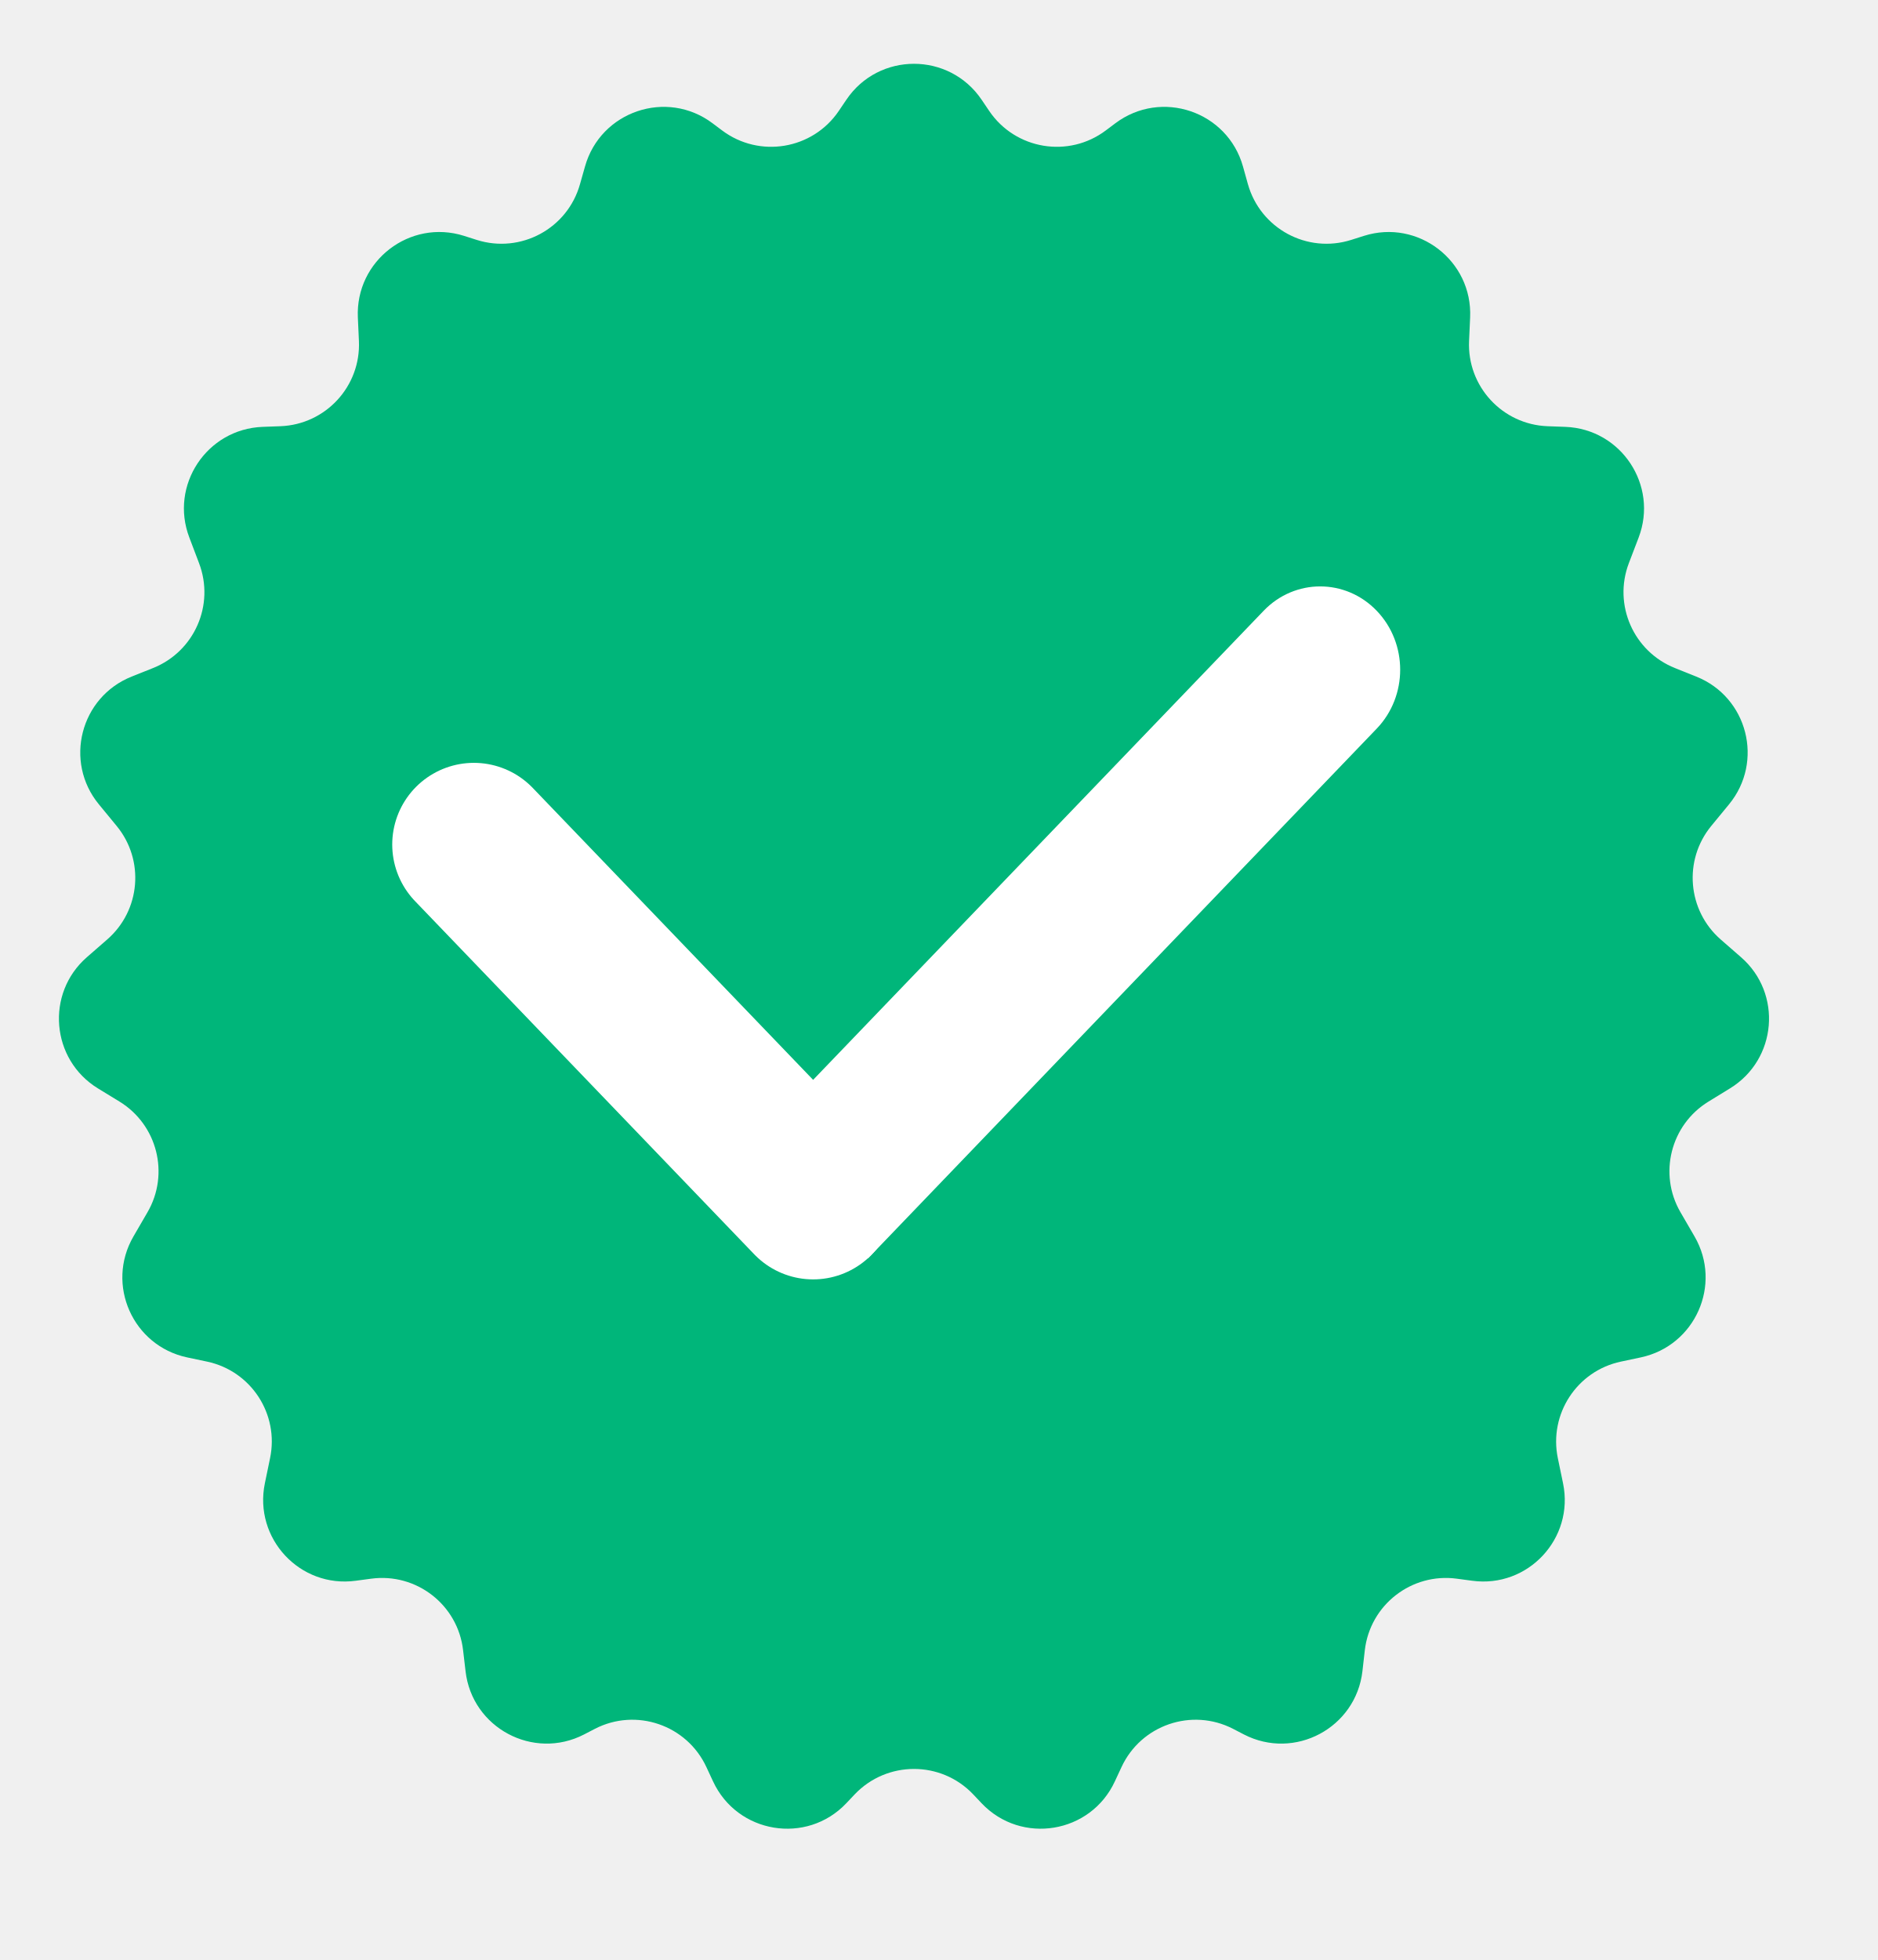
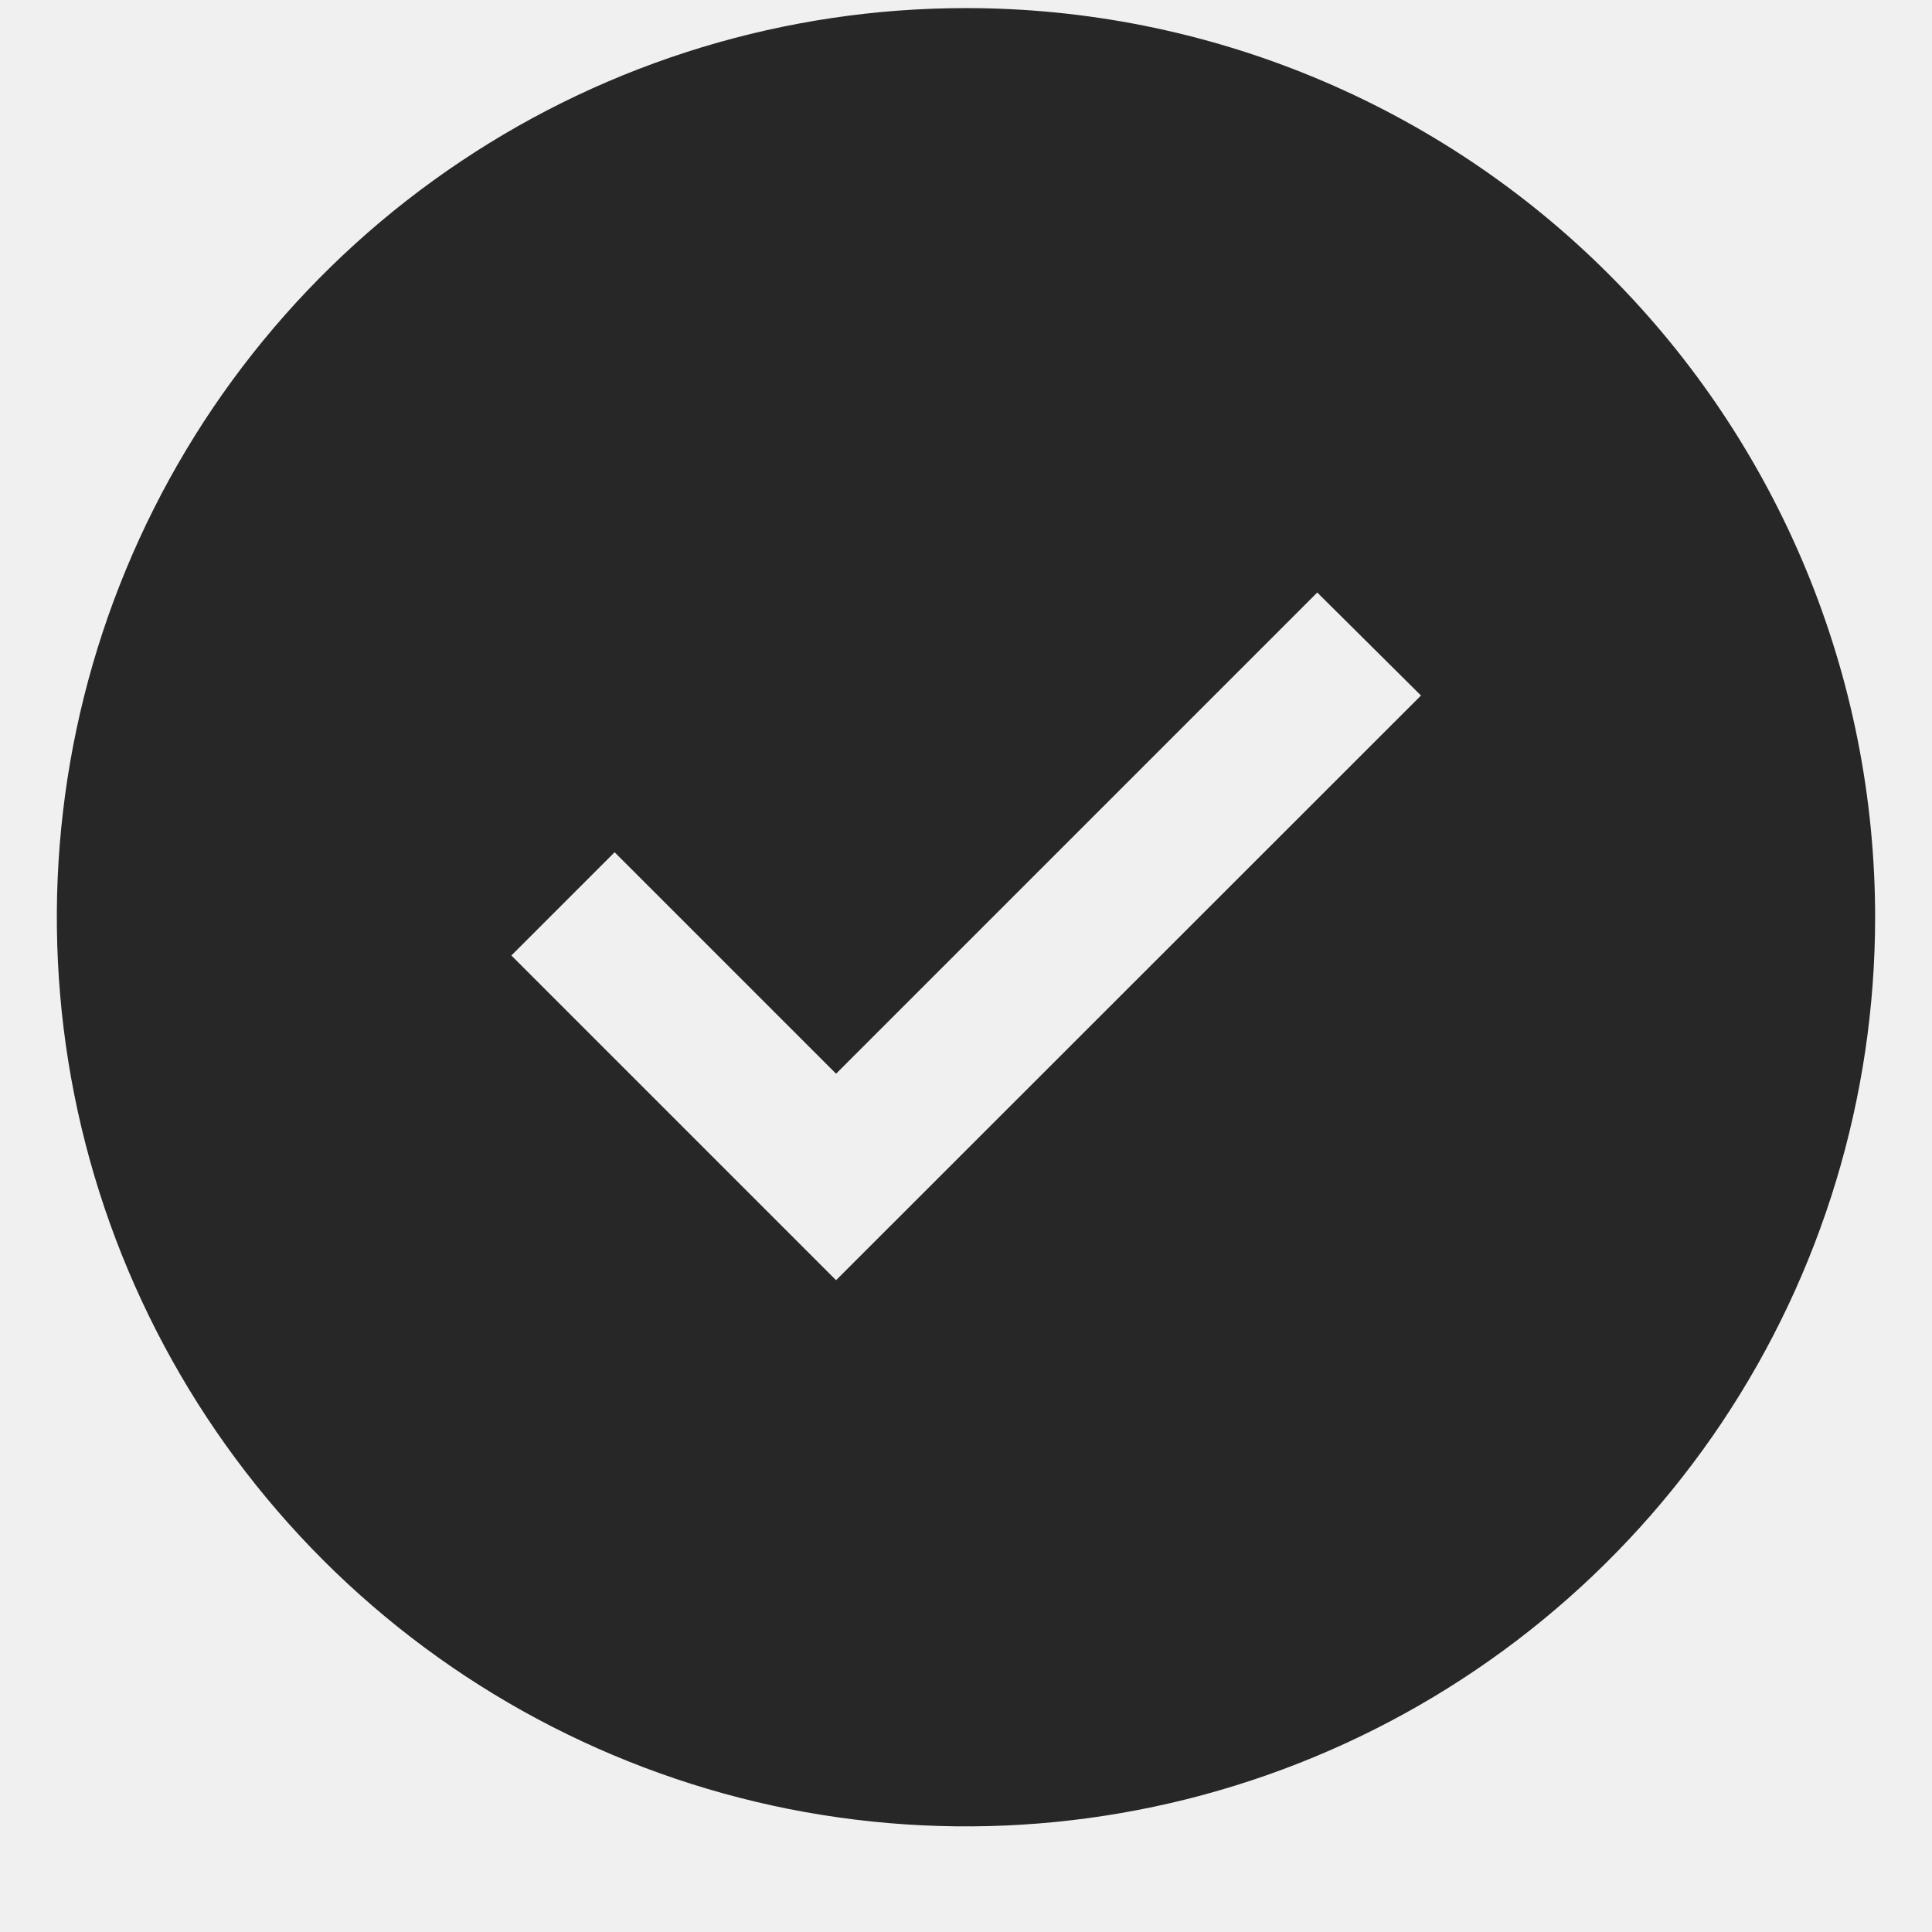
- <svg xmlns="http://www.w3.org/2000/svg" width="23" height="24" viewBox="0 0 23 24" fill="none">
-   <path d="M10.367 1.22C10.763 0.635 11.625 0.635 12.022 1.22L12.116 1.359C12.437 1.832 13.088 1.94 13.544 1.597L13.66 1.51C14.223 1.087 15.034 1.362 15.224 2.039L15.284 2.254C15.437 2.799 16.009 3.108 16.548 2.938L16.706 2.888C17.368 2.679 18.037 3.193 18.006 3.887L17.993 4.175C17.968 4.73 18.4 5.198 18.954 5.219L19.173 5.227C19.857 5.253 20.313 5.943 20.07 6.582L19.95 6.896C19.756 7.406 20.007 7.977 20.514 8.18L20.776 8.285C21.405 8.536 21.607 9.326 21.177 9.849L20.959 10.114C20.616 10.532 20.667 11.147 21.074 11.503L21.324 11.721C21.833 12.164 21.765 12.974 21.189 13.327L20.925 13.489C20.462 13.773 20.31 14.374 20.582 14.843L20.755 15.141C21.096 15.73 20.762 16.479 20.097 16.621L19.852 16.673C19.314 16.787 18.969 17.315 19.08 17.854L19.144 18.163C19.284 18.838 18.714 19.449 18.031 19.356L17.844 19.331C17.289 19.256 16.78 19.651 16.716 20.208L16.687 20.463C16.607 21.158 15.857 21.559 15.235 21.238L15.102 21.169C14.596 20.909 13.975 21.122 13.736 21.638L13.655 21.812C13.359 22.453 12.509 22.593 12.023 22.081L11.919 21.971C11.525 21.557 10.864 21.557 10.469 21.971L10.365 22.081C9.879 22.593 9.03 22.453 8.733 21.812L8.652 21.638C8.413 21.122 7.792 20.909 7.287 21.169L7.154 21.238C6.532 21.559 5.781 21.158 5.702 20.463L5.672 20.208C5.609 19.651 5.1 19.256 4.545 19.331L4.358 19.356C3.674 19.449 3.105 18.838 3.244 18.163L3.308 17.854C3.42 17.315 3.075 16.787 2.537 16.673L2.291 16.621C1.626 16.479 1.293 15.73 1.634 15.141L1.807 14.843C2.079 14.374 1.927 13.773 1.464 13.489L1.199 13.327C0.624 12.974 0.556 12.164 1.064 11.721L1.314 11.503C1.722 11.147 1.773 10.532 1.429 10.114L1.211 9.849C0.781 9.326 0.984 8.536 1.612 8.285L1.875 8.18C2.382 7.977 2.632 7.406 2.438 6.896L2.319 6.582C2.075 5.943 2.532 5.253 3.216 5.227L3.434 5.219C3.989 5.198 4.421 4.73 4.396 4.175L4.383 3.887C4.352 3.193 5.02 2.679 5.683 2.888L5.84 2.938C6.379 3.108 6.952 2.799 7.104 2.254L7.165 2.039C7.355 1.362 8.166 1.087 8.728 1.51L8.844 1.597C9.301 1.94 9.952 1.832 10.273 1.359L10.367 1.22Z" fill="#00B67A" />
-   <path d="M5.804 10.341L9.959 14.666" stroke="white" stroke-width="2" stroke-linecap="round" />
-   <path d="M16.862 8.922C17.245 8.523 17.245 7.878 16.862 7.479C16.48 7.081 15.859 7.081 15.477 7.479L16.862 8.922ZM10.631 15.409L16.862 8.922L15.477 7.479L9.245 13.966L10.631 15.409Z" fill="white" />
+ <svg xmlns="http://www.w3.org/2000/svg" width="16" height="16" viewBox="0 0 16 16" fill="none">
+   <g clip-path="url(#clip0_635_413)">
+     <path d="M8 0.067C6.511 0.067 5.055 0.508 3.817 1.336C2.579 2.163 1.614 3.339 1.044 4.715C0.474 6.09 0.325 7.604 0.615 9.065C0.906 10.526 1.623 11.867 2.676 12.92C3.729 13.973 5.071 14.69 6.531 14.981C7.992 15.271 9.506 15.122 10.881 14.552C12.257 13.982 13.433 13.017 14.261 11.779C15.088 10.541 15.529 9.085 15.529 7.596C15.529 5.599 14.736 3.684 13.324 2.272C11.912 0.86 9.997 0.067 8 0.067ZM6.924 10.602L4.235 7.913L5.09 7.058L6.924 8.892L10.909 4.907L11.768 5.76L6.924 10.602Z" fill="#272727" />
+   </g>
+   <defs>
+     <clipPath id="clip0_635_413">
+       <rect width="15.059" height="16" fill="white" transform="translate(0.470581)" />
+     </clipPath>
+   </defs>
</svg>
